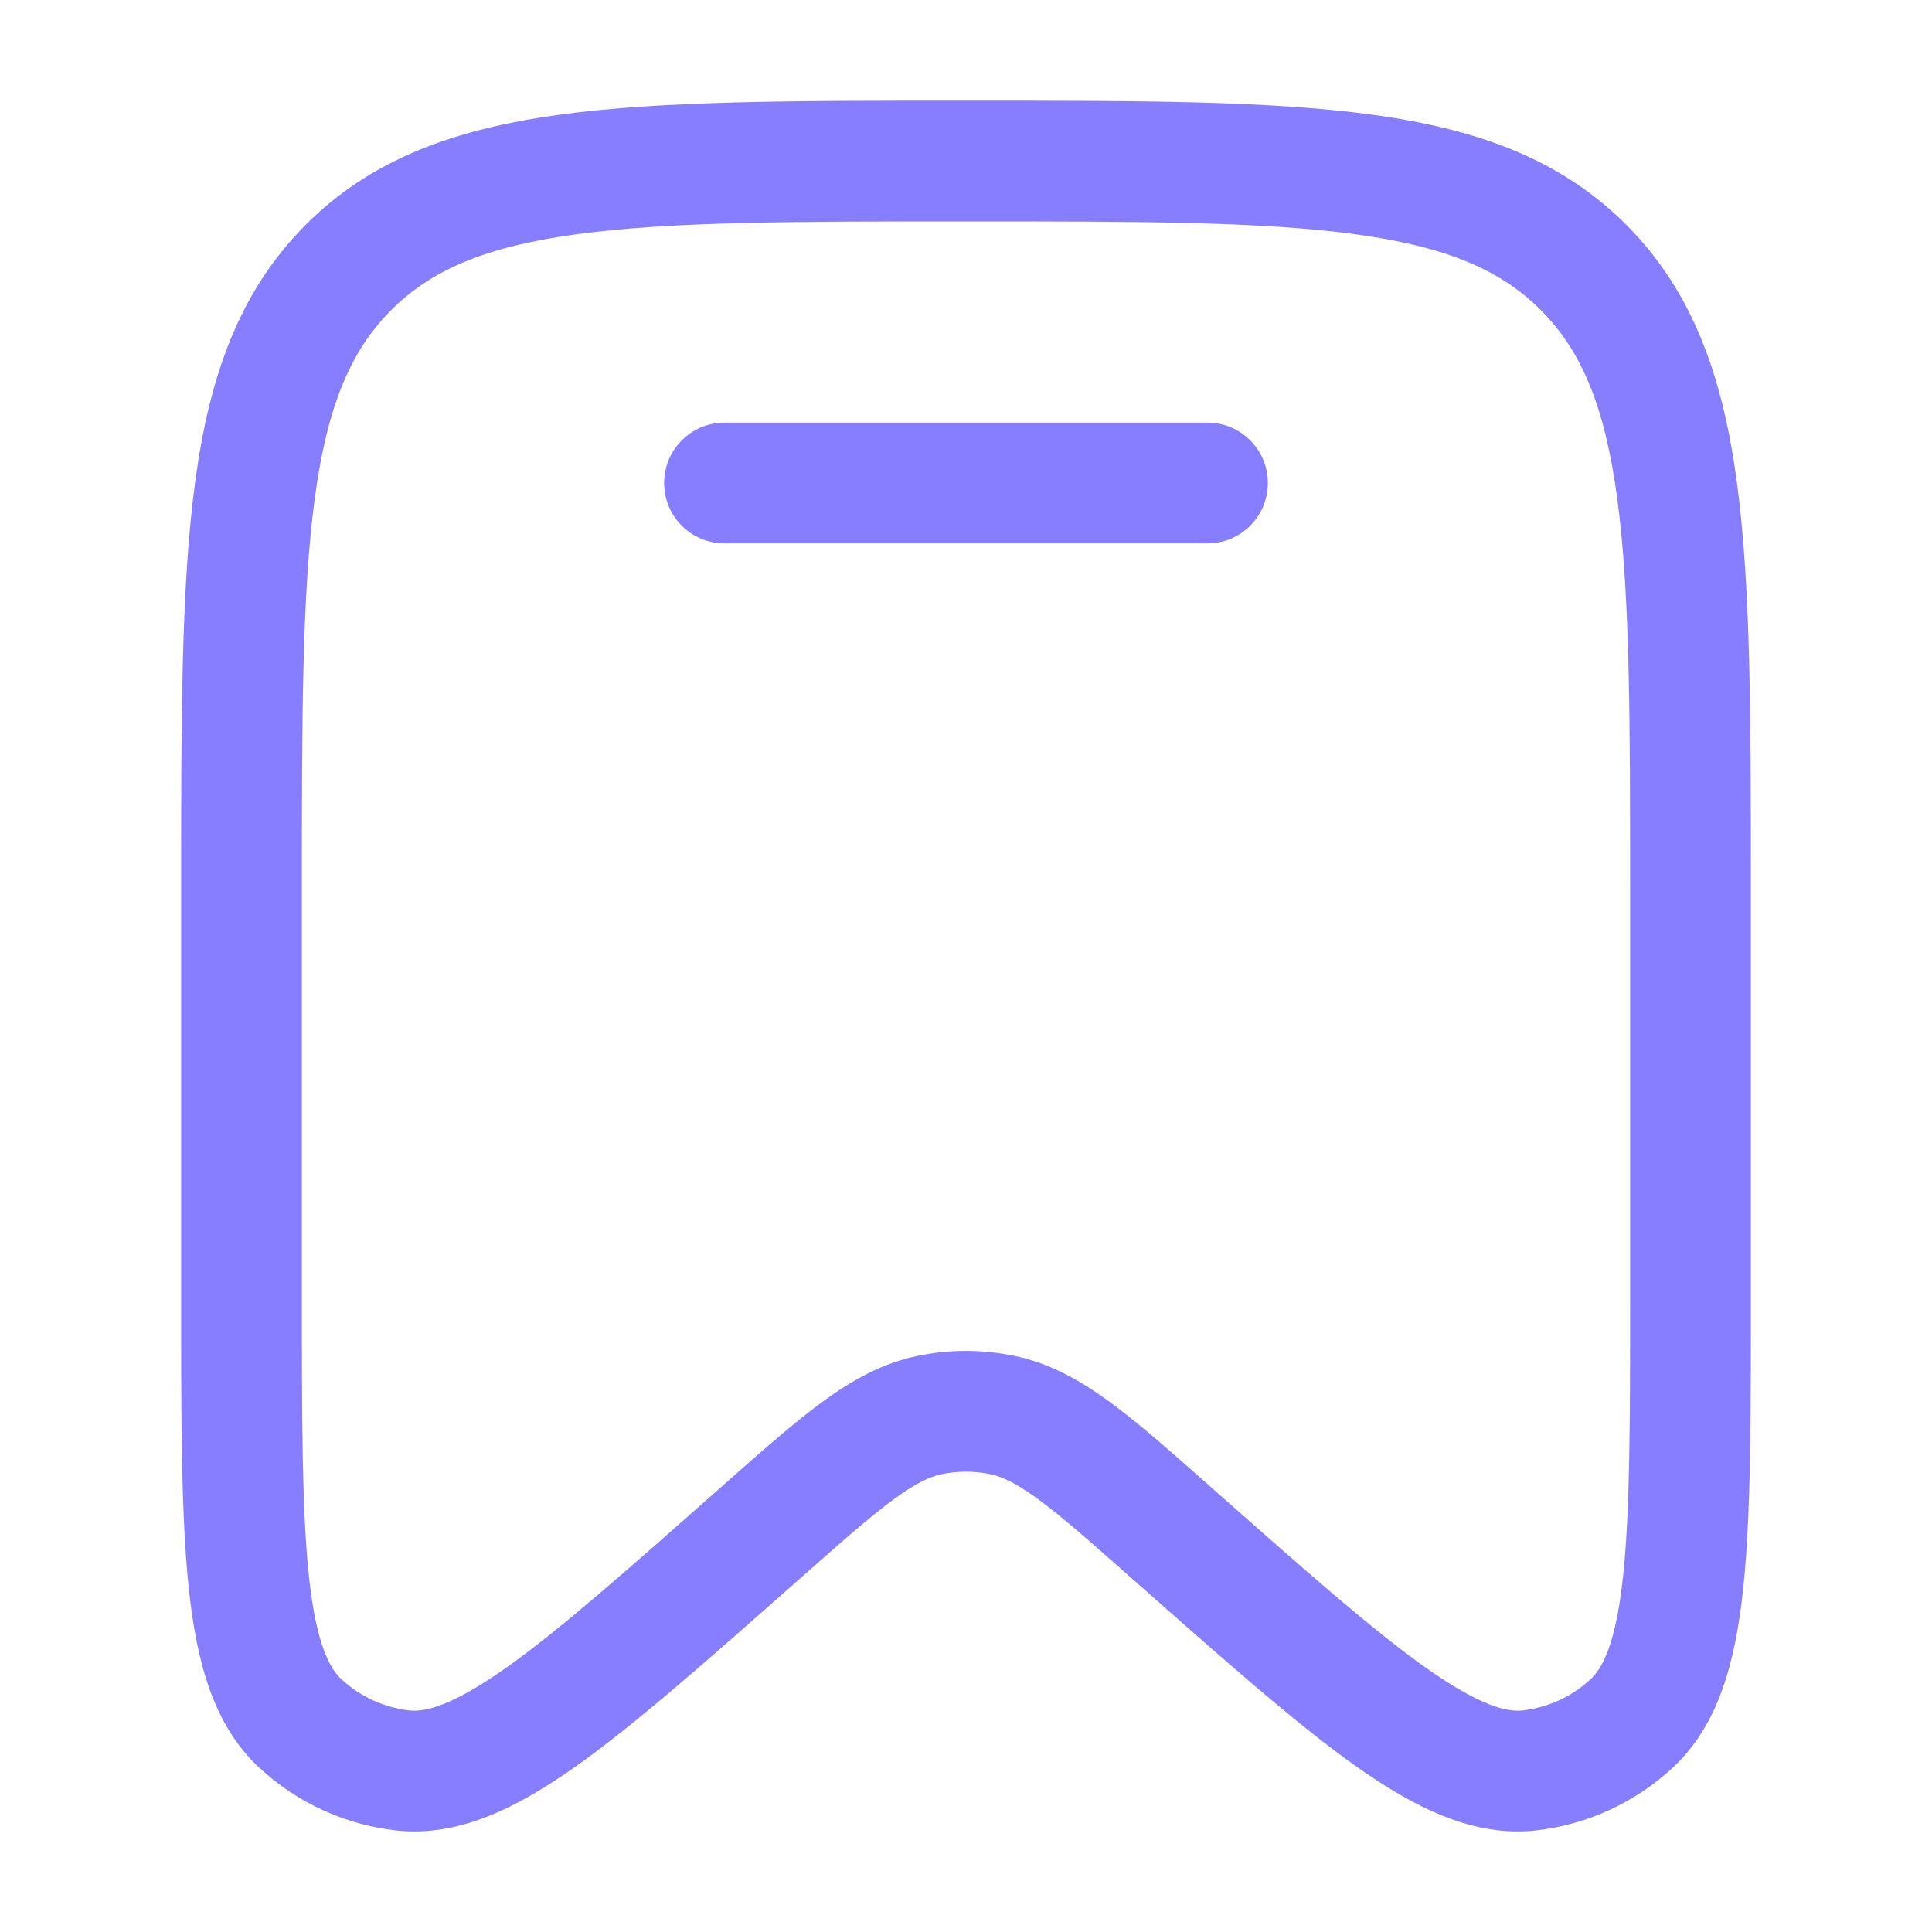
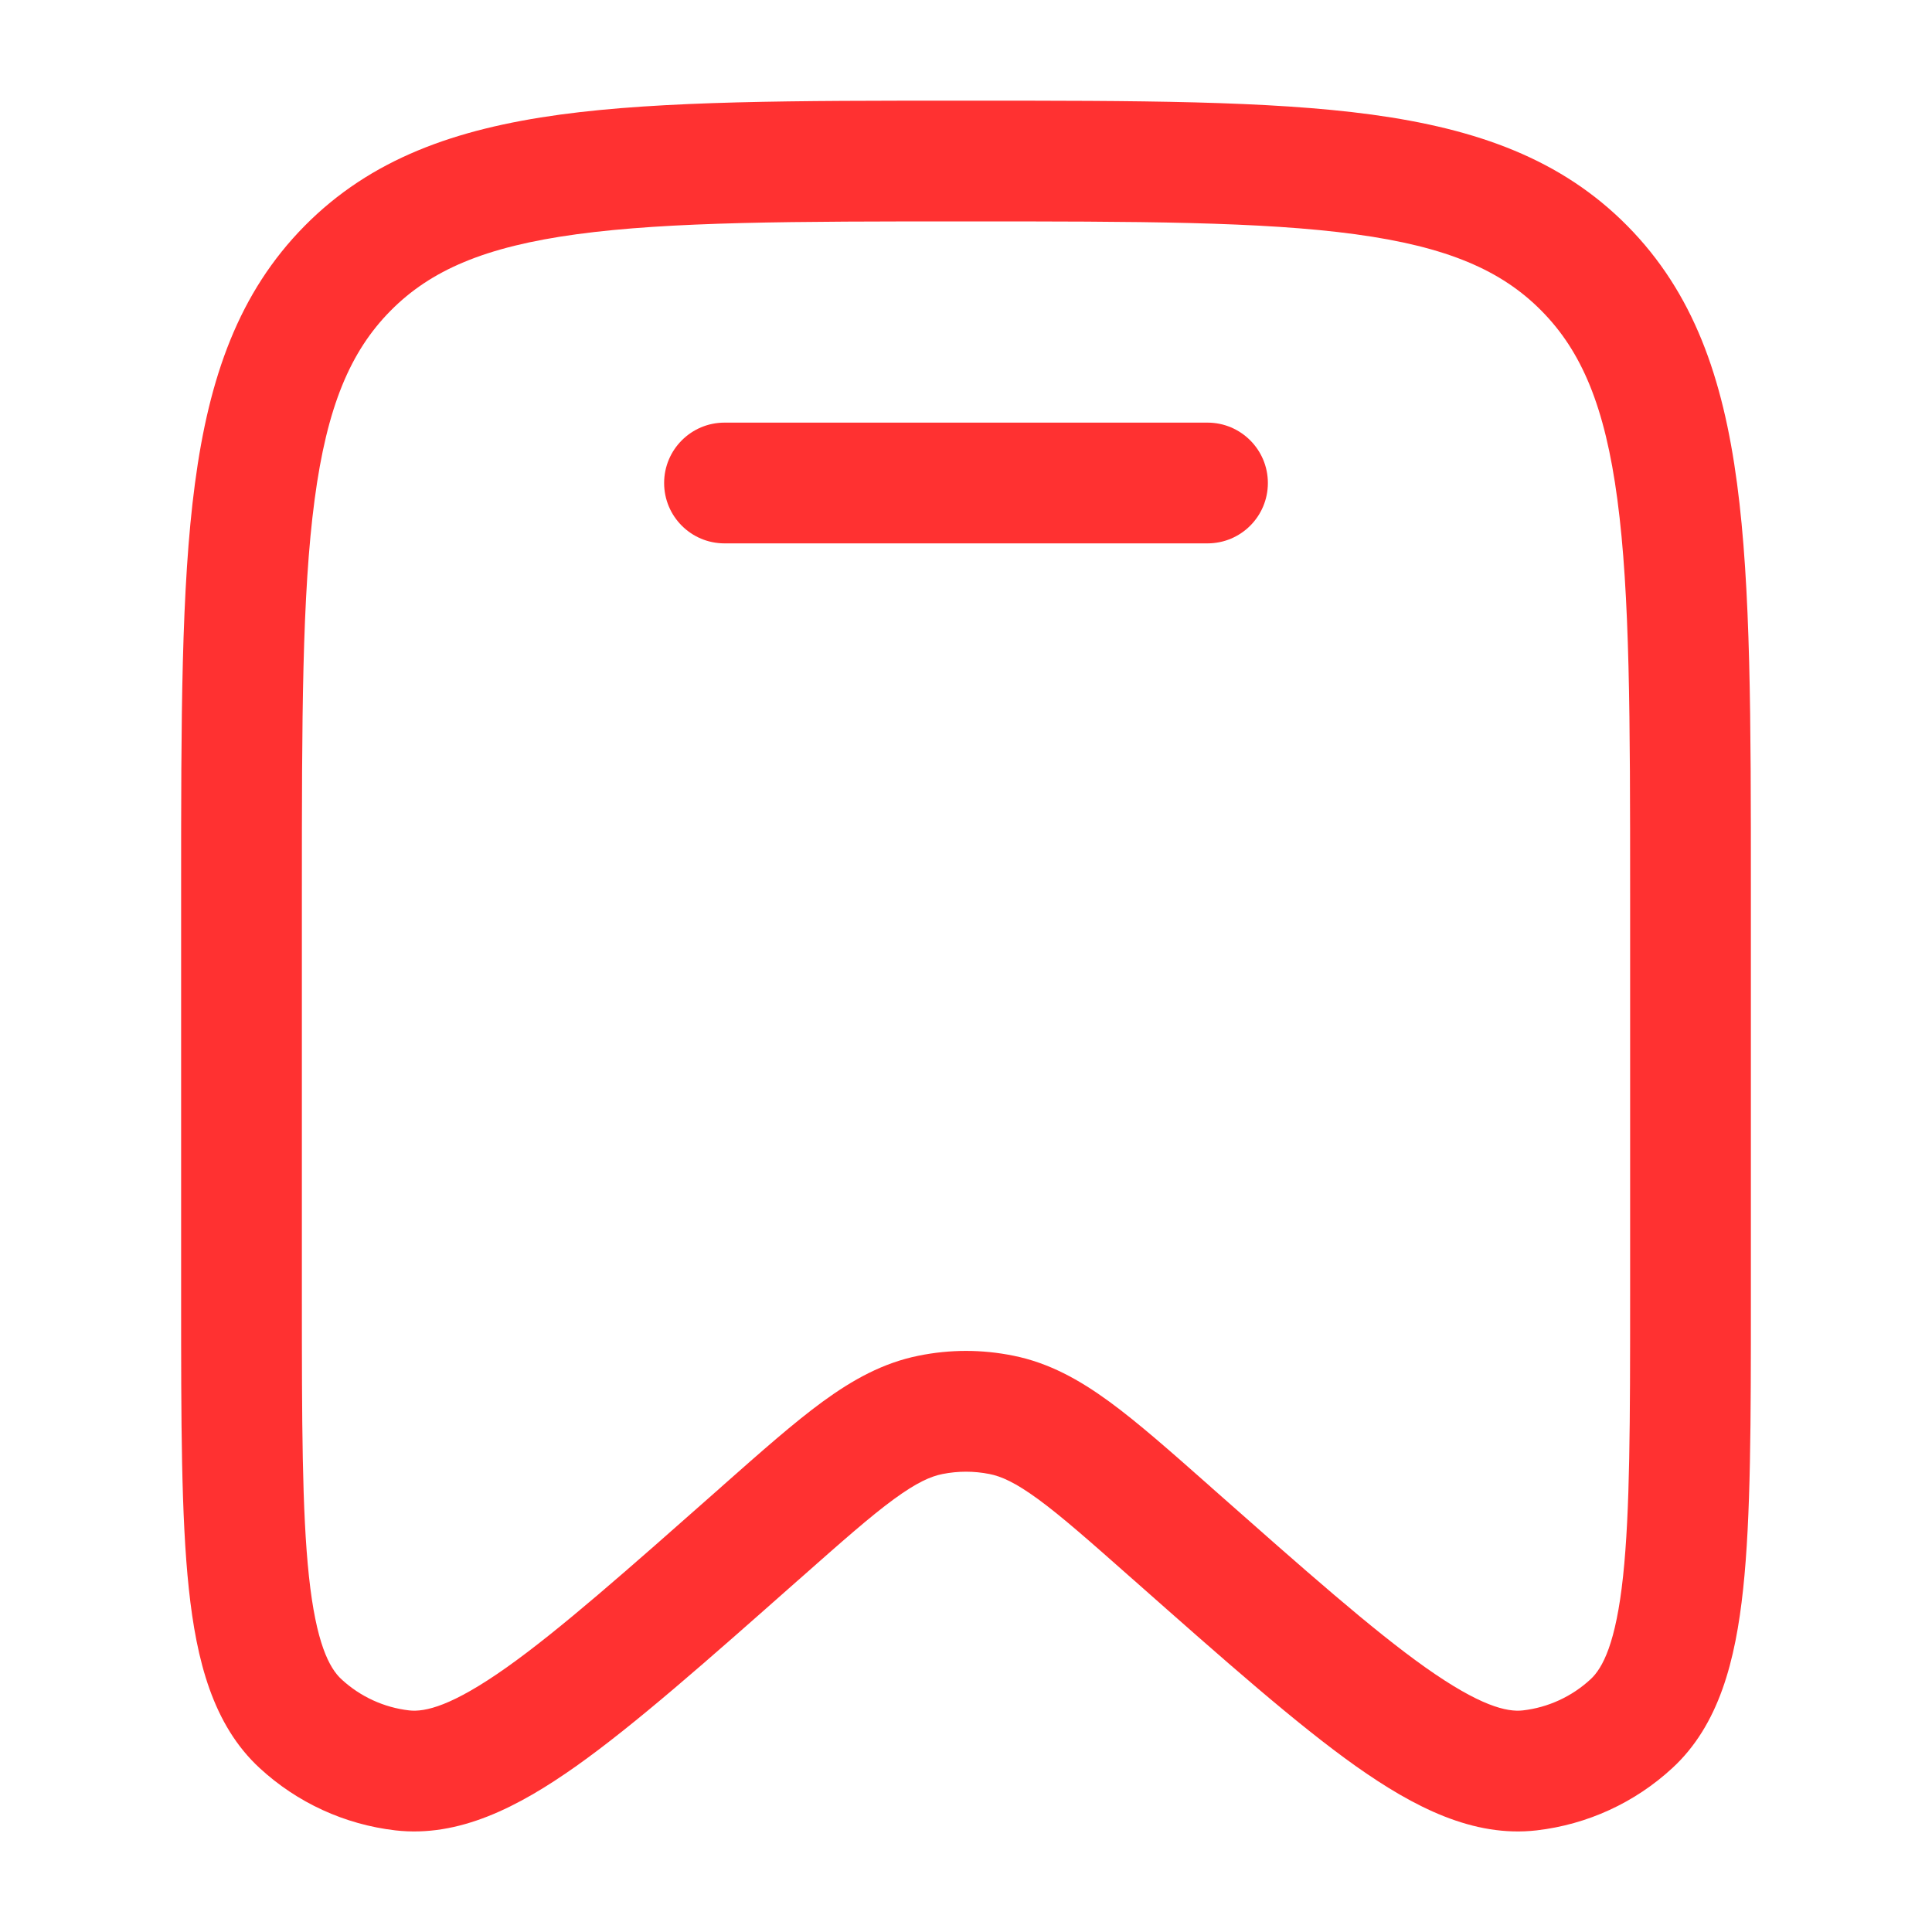
<svg xmlns="http://www.w3.org/2000/svg" width="20" height="20" viewBox="0 0 20 20" fill="none">
-   <path d="M7.5 4.375C7.155 4.375 6.875 4.655 6.875 5C6.875 5.346 7.155 5.625 7.5 5.625H12.5C12.845 5.625 13.125 5.346 13.125 5C13.125 4.655 12.845 4.375 12.5 4.375H7.5Z" fill="#877EFF" />
-   <path fill-rule="evenodd" clip-rule="evenodd" d="M9.952 1.042C8.225 1.042 6.864 1.042 5.801 1.186C4.709 1.335 3.838 1.646 3.154 2.338C2.471 3.029 2.164 3.906 2.018 5.006C1.875 6.08 1.875 7.454 1.875 9.201V13.45C1.875 14.706 1.875 15.7 1.955 16.449C2.034 17.189 2.204 17.857 2.688 18.303C3.077 18.662 3.568 18.887 4.093 18.948C4.749 19.023 5.362 18.709 5.966 18.282C6.576 17.849 7.317 17.194 8.252 16.367L8.283 16.34C8.716 15.957 9.009 15.698 9.254 15.519C9.491 15.346 9.635 15.283 9.757 15.259C9.917 15.227 10.083 15.227 10.243 15.259C10.365 15.283 10.509 15.346 10.746 15.519C10.991 15.698 11.284 15.957 11.717 16.34L11.748 16.367C12.683 17.194 13.424 17.849 14.034 18.282C14.638 18.709 15.251 19.023 15.907 18.948C16.432 18.887 16.923 18.662 17.312 18.303C17.796 17.857 17.966 17.189 18.045 16.449C18.125 15.7 18.125 14.706 18.125 13.45V9.201C18.125 7.454 18.125 6.08 17.982 5.006C17.836 3.906 17.529 3.029 16.846 2.338C16.162 1.646 15.291 1.335 14.199 1.186C13.136 1.042 11.775 1.042 10.048 1.042H9.952ZM4.043 3.217C4.457 2.798 5.019 2.554 5.969 2.425C6.939 2.293 8.214 2.292 10 2.292C11.786 2.292 13.061 2.293 14.031 2.425C14.981 2.554 15.543 2.798 15.957 3.217C16.372 3.636 16.615 4.207 16.743 5.171C16.874 6.153 16.875 7.444 16.875 9.248V13.409C16.875 14.715 16.874 15.642 16.802 16.317C16.728 17.008 16.592 17.267 16.465 17.384C16.27 17.564 16.025 17.676 15.765 17.706C15.598 17.725 15.32 17.66 14.757 17.262C14.208 16.873 13.518 16.263 12.546 15.404L12.524 15.384C12.118 15.025 11.781 14.727 11.484 14.51C11.173 14.283 10.859 14.108 10.49 14.034C10.166 13.968 9.834 13.968 9.51 14.034C9.141 14.108 8.827 14.283 8.516 14.51C8.219 14.727 7.882 15.025 7.476 15.384L7.454 15.404C6.482 16.263 5.792 16.873 5.243 17.262C4.68 17.66 4.402 17.725 4.235 17.706C3.975 17.676 3.73 17.564 3.535 17.384C3.408 17.267 3.272 17.008 3.198 16.317C3.126 15.642 3.125 14.715 3.125 13.409V9.248C3.125 7.444 3.126 6.153 3.257 5.171C3.385 4.207 3.628 3.636 4.043 3.217Z" fill="#877EFF" />
+   <path d="M7.5 4.375C7.155 4.375 6.875 4.655 6.875 5C6.875 5.346 7.155 5.625 7.5 5.625H12.5C12.845 5.625 13.125 5.346 13.125 5C13.125 4.655 12.845 4.375 12.5 4.375H7.5Z" fill="#ff3131" />
+   <path fill-rule="evenodd" clip-rule="evenodd" d="M9.952 1.042C8.225 1.042 6.864 1.042 5.801 1.186C4.709 1.335 3.838 1.646 3.154 2.338C2.471 3.029 2.164 3.906 2.018 5.006C1.875 6.08 1.875 7.454 1.875 9.201V13.45C1.875 14.706 1.875 15.7 1.955 16.449C2.034 17.189 2.204 17.857 2.688 18.303C3.077 18.662 3.568 18.887 4.093 18.948C4.749 19.023 5.362 18.709 5.966 18.282C6.576 17.849 7.317 17.194 8.252 16.367L8.283 16.34C8.716 15.957 9.009 15.698 9.254 15.519C9.491 15.346 9.635 15.283 9.757 15.259C9.917 15.227 10.083 15.227 10.243 15.259C10.365 15.283 10.509 15.346 10.746 15.519C10.991 15.698 11.284 15.957 11.717 16.34L11.748 16.367C12.683 17.194 13.424 17.849 14.034 18.282C14.638 18.709 15.251 19.023 15.907 18.948C16.432 18.887 16.923 18.662 17.312 18.303C17.796 17.857 17.966 17.189 18.045 16.449C18.125 15.7 18.125 14.706 18.125 13.45V9.201C18.125 7.454 18.125 6.08 17.982 5.006C17.836 3.906 17.529 3.029 16.846 2.338C16.162 1.646 15.291 1.335 14.199 1.186C13.136 1.042 11.775 1.042 10.048 1.042H9.952ZM4.043 3.217C4.457 2.798 5.019 2.554 5.969 2.425C6.939 2.293 8.214 2.292 10 2.292C11.786 2.292 13.061 2.293 14.031 2.425C14.981 2.554 15.543 2.798 15.957 3.217C16.372 3.636 16.615 4.207 16.743 5.171C16.874 6.153 16.875 7.444 16.875 9.248V13.409C16.875 14.715 16.874 15.642 16.802 16.317C16.728 17.008 16.592 17.267 16.465 17.384C16.27 17.564 16.025 17.676 15.765 17.706C15.598 17.725 15.32 17.66 14.757 17.262C14.208 16.873 13.518 16.263 12.546 15.404L12.524 15.384C12.118 15.025 11.781 14.727 11.484 14.51C11.173 14.283 10.859 14.108 10.49 14.034C10.166 13.968 9.834 13.968 9.51 14.034C9.141 14.108 8.827 14.283 8.516 14.51C8.219 14.727 7.882 15.025 7.476 15.384L7.454 15.404C6.482 16.263 5.792 16.873 5.243 17.262C4.68 17.66 4.402 17.725 4.235 17.706C3.975 17.676 3.73 17.564 3.535 17.384C3.408 17.267 3.272 17.008 3.198 16.317C3.126 15.642 3.125 14.715 3.125 13.409V9.248C3.125 7.444 3.126 6.153 3.257 5.171C3.385 4.207 3.628 3.636 4.043 3.217Z" fill="#ff3131" />
</svg>
